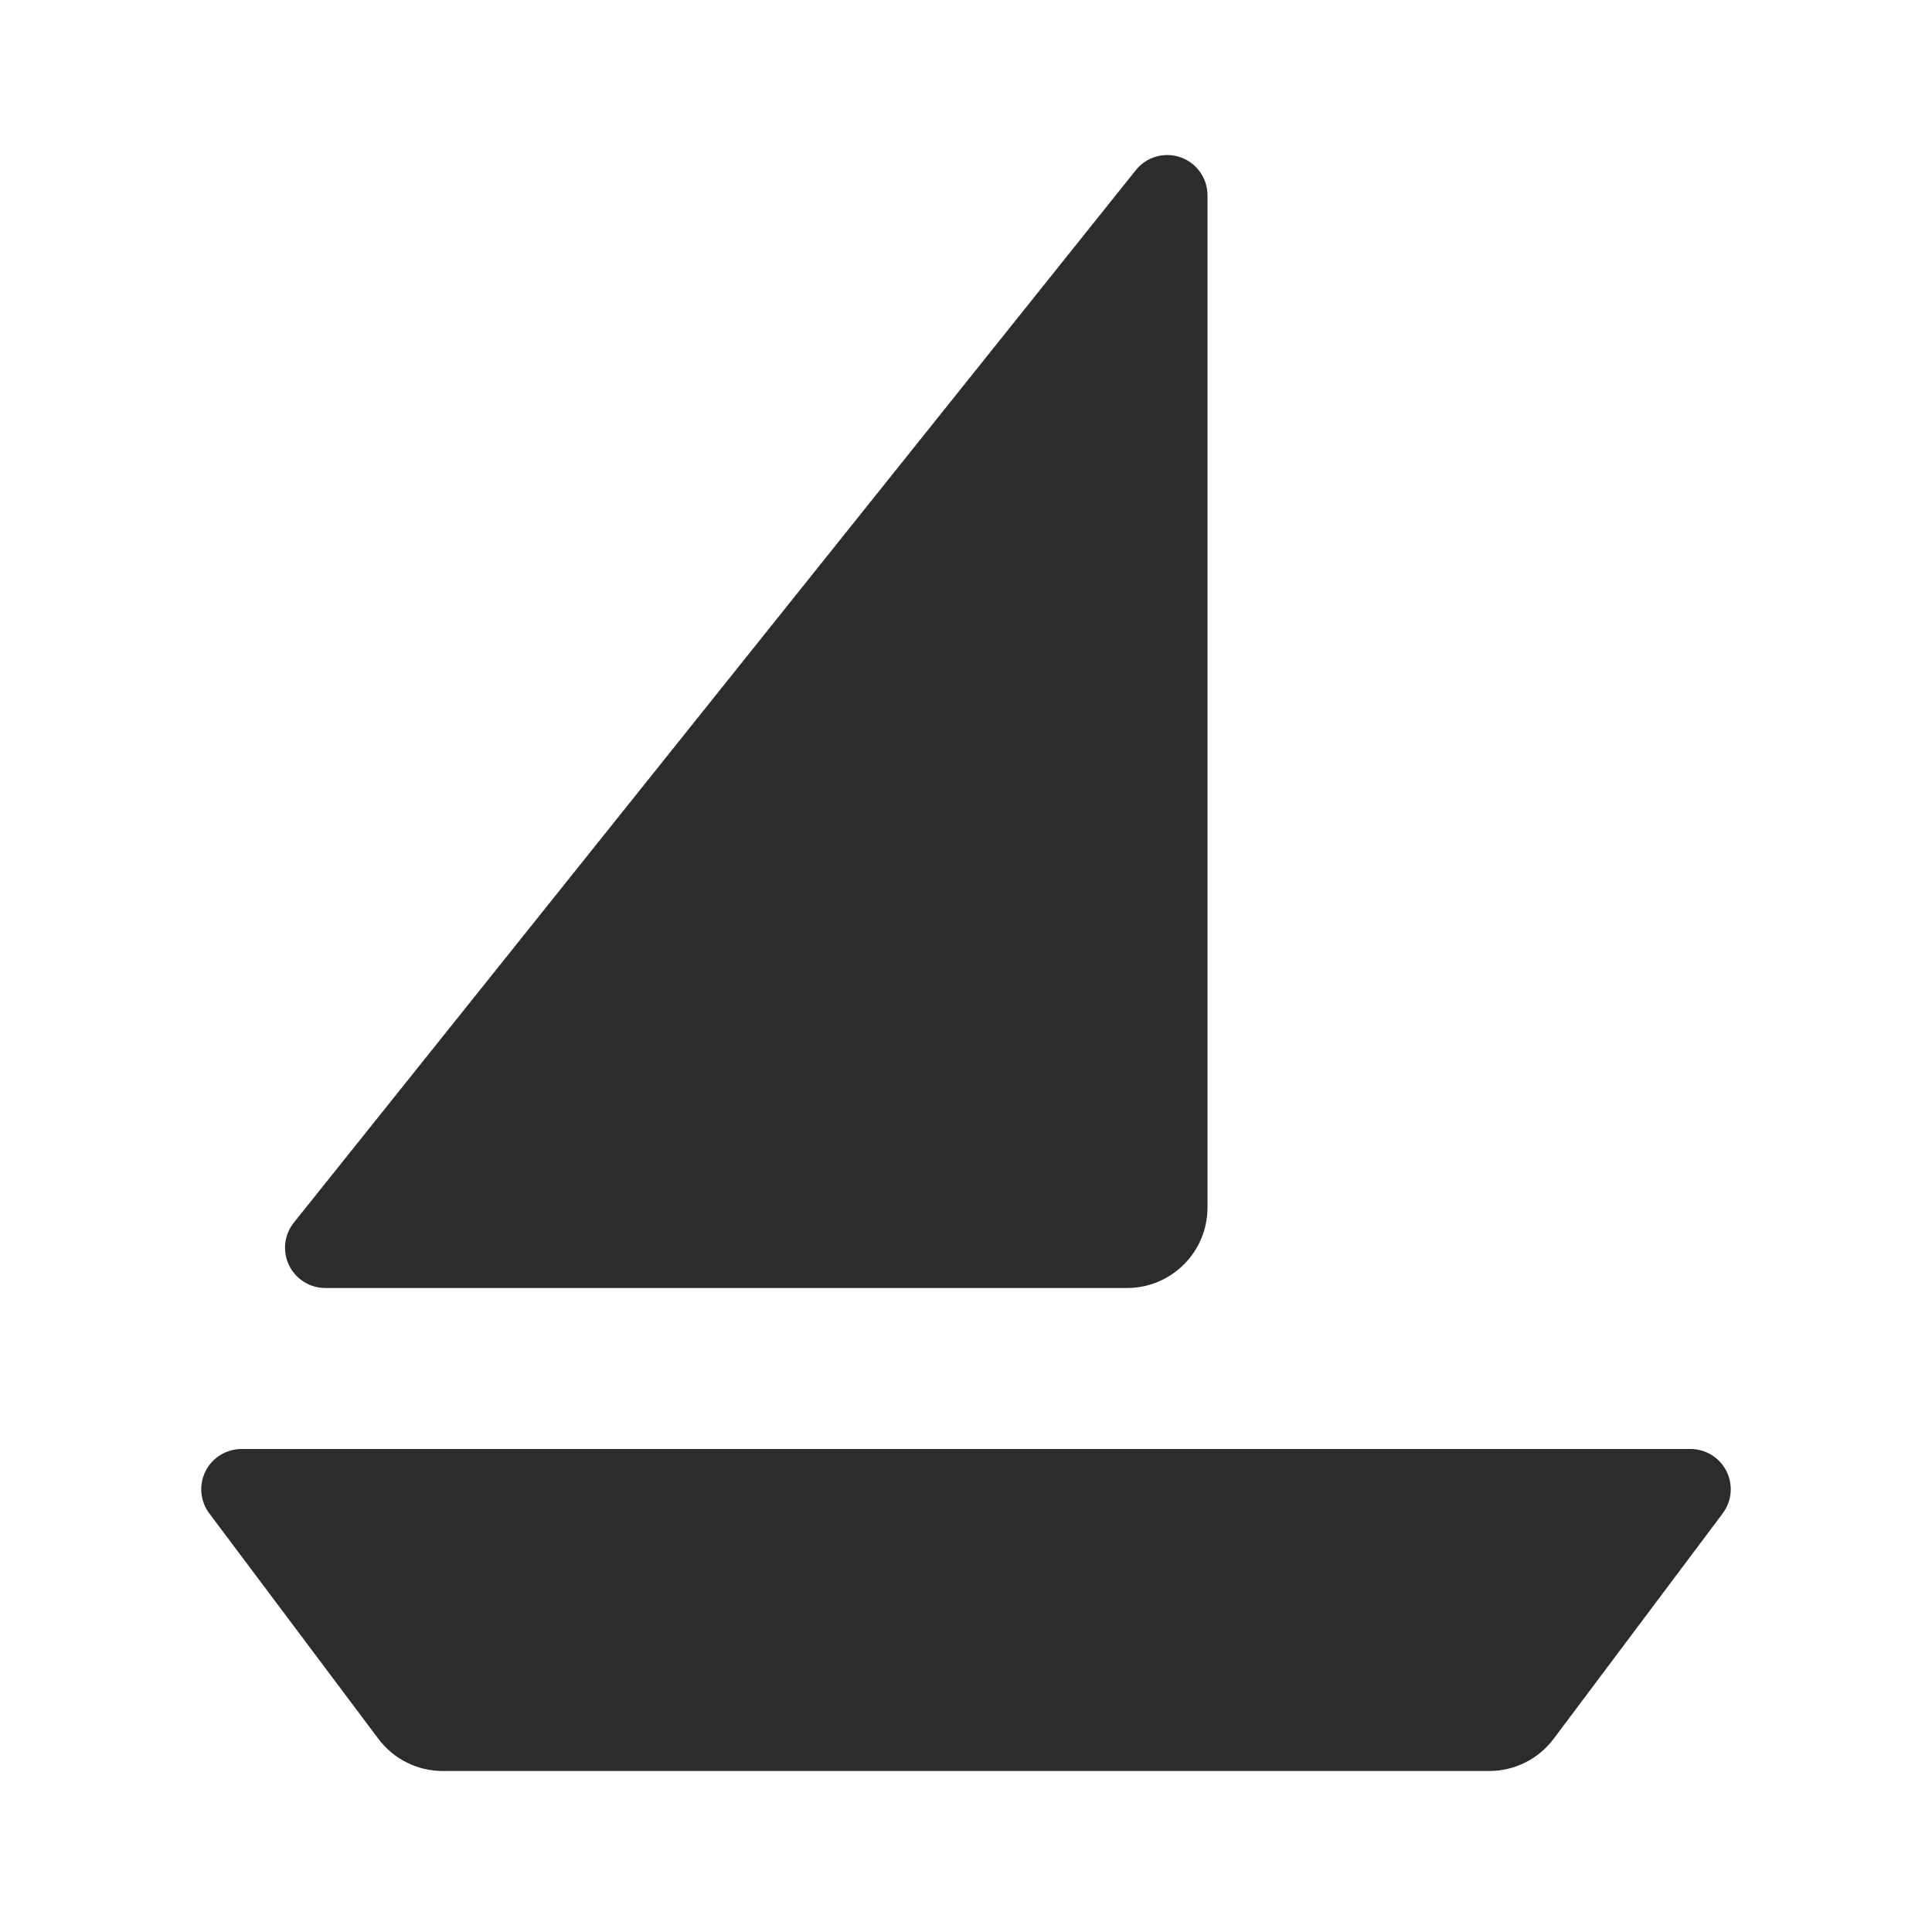
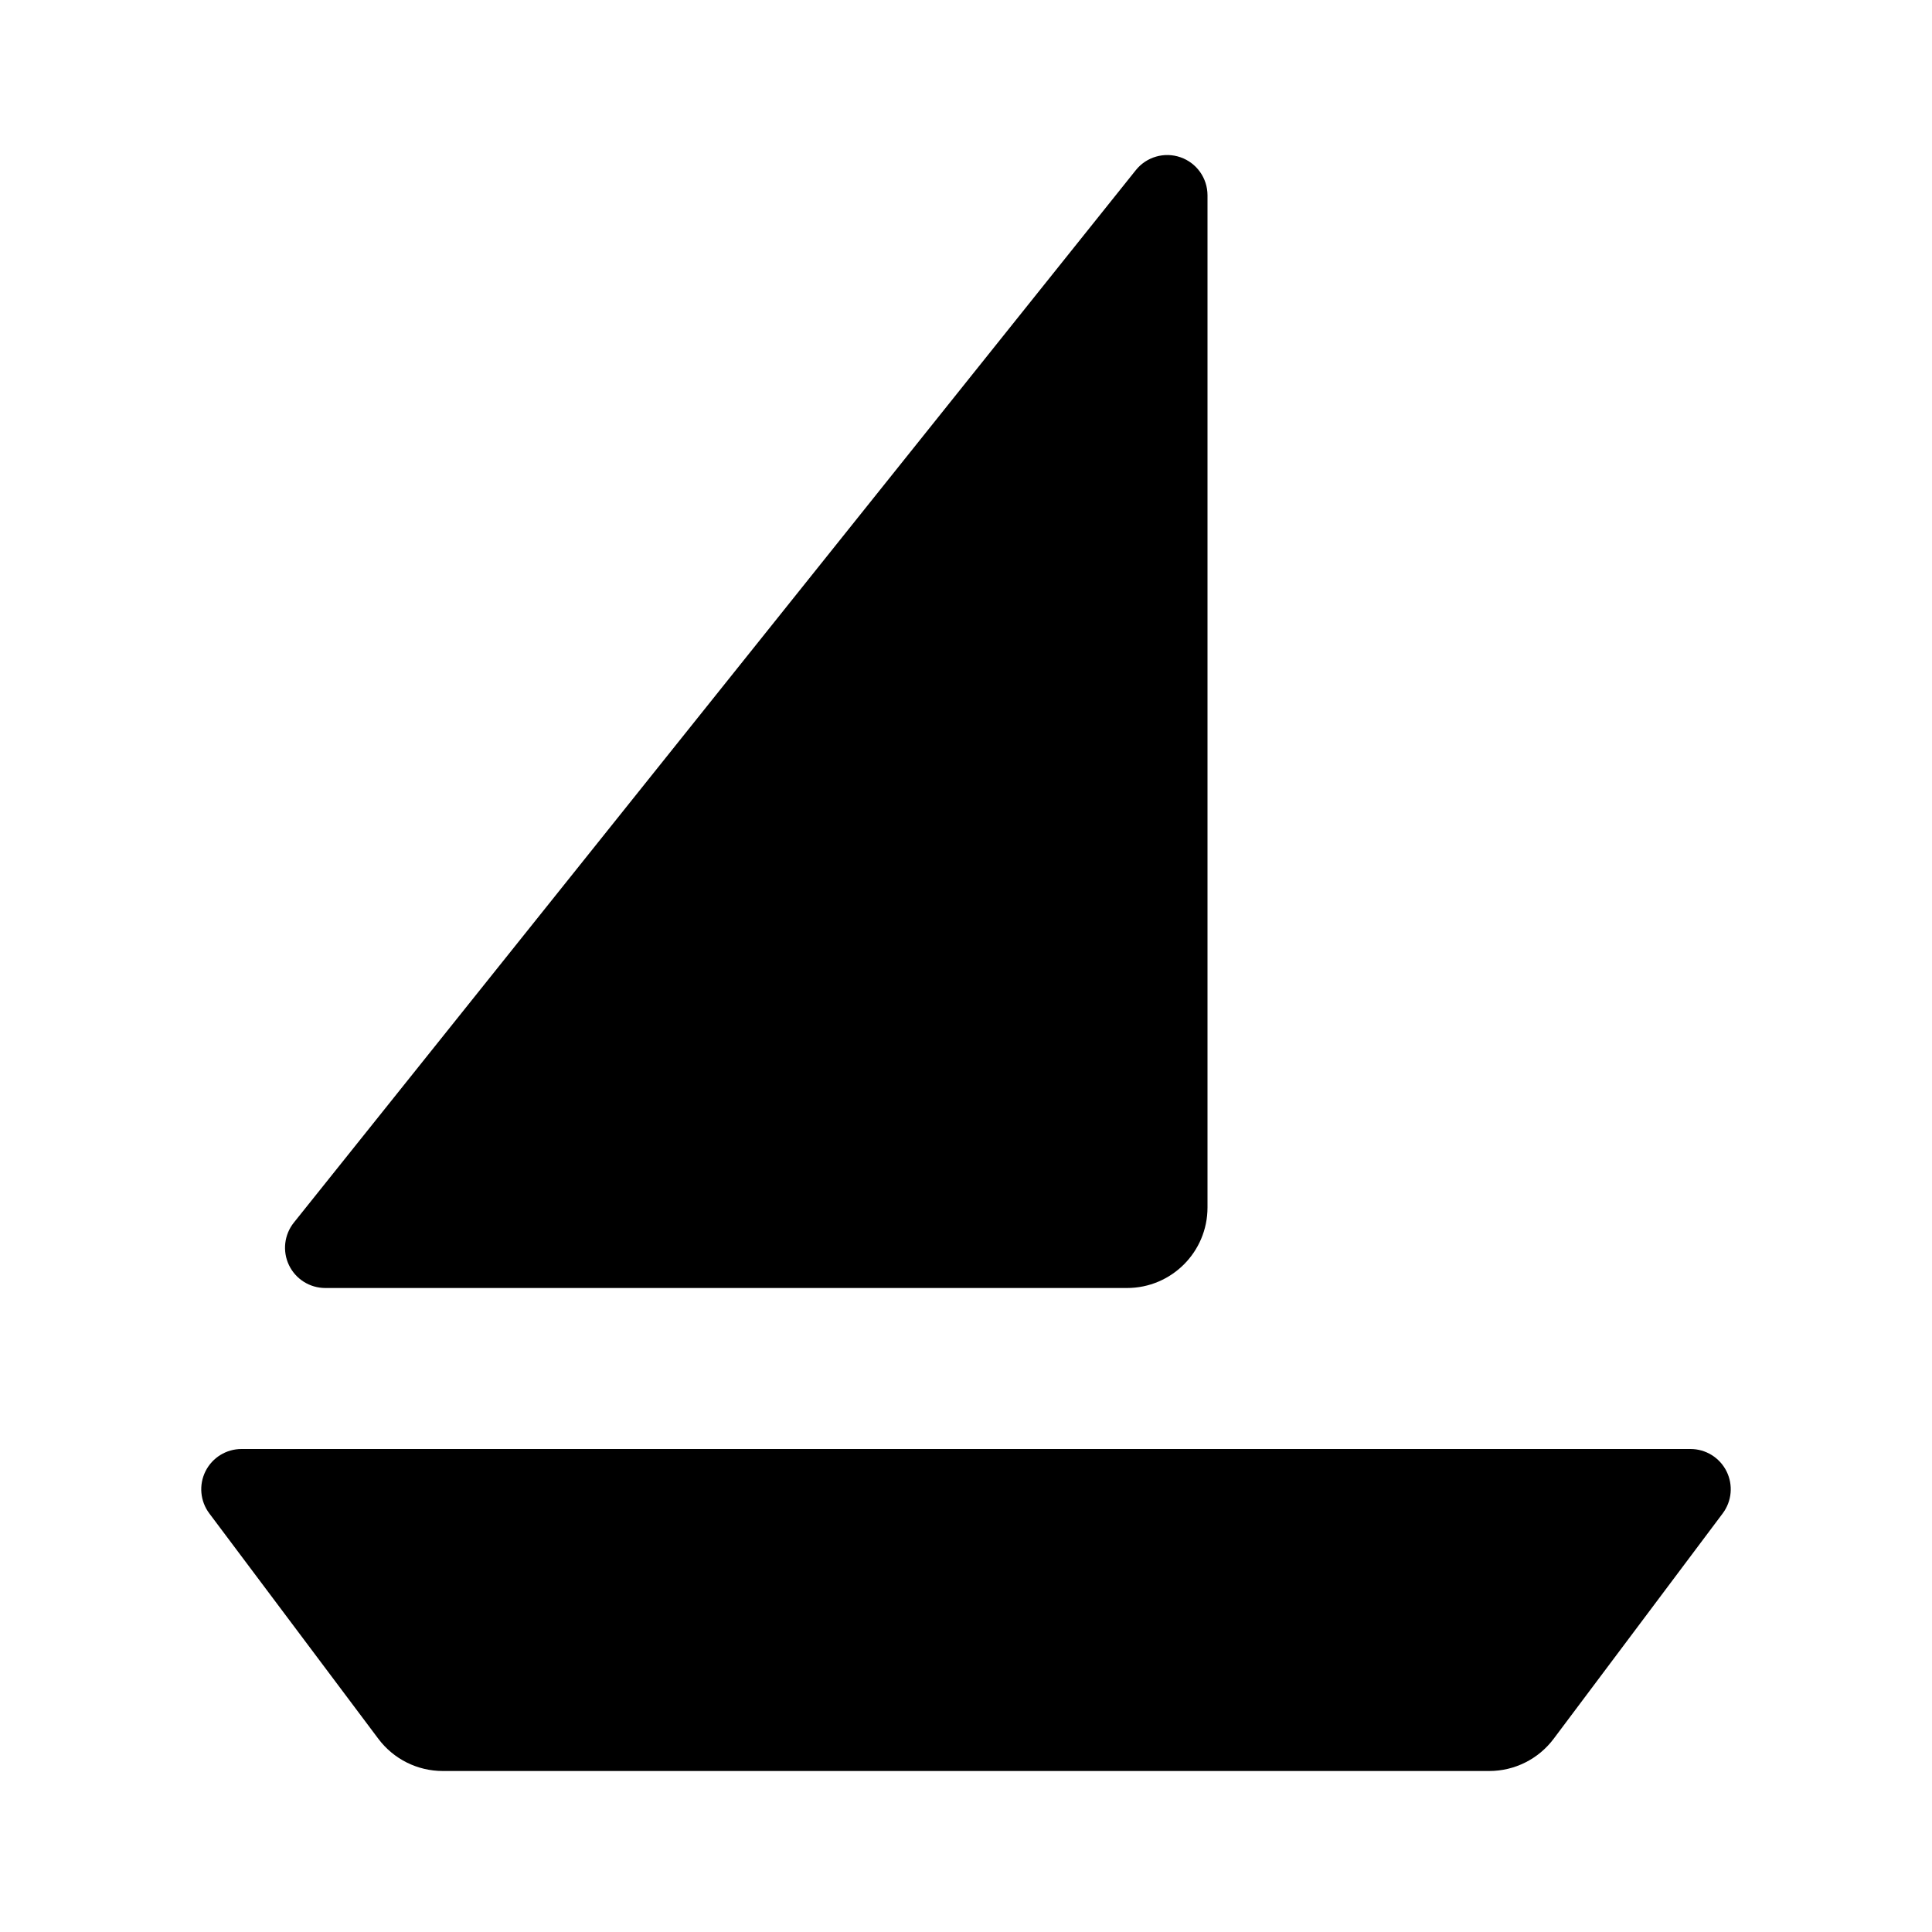
<svg xmlns="http://www.w3.org/2000/svg" t="1730377983021" class="icon" viewBox="0 0 1024 1024" version="1.1" p-id="1642" width="200" height="200">
-   <path d="M128 768h768a21.333 21.333 0 0 1 17.067 34.133l-89.6 119.467a42.667 42.667 0 0 1-34.133 17.067h-554.667a42.667 42.667 0 0 1-34.133-17.067l-89.6-119.467A21.333 21.333 0 0 1 128 768zM640 103.467V640a42.667 42.667 0 0 1-42.667 42.667H172.373a21.333 21.333 0 0 1-16.64-34.645L602.027 90.155a21.333 21.333 0 0 1 37.973 13.312z" fill="#2c2c2c" p-id="1643" />
+   <path d="M128 768h768a21.333 21.333 0 0 1 17.067 34.133l-89.6 119.467a42.667 42.667 0 0 1-34.133 17.067h-554.667a42.667 42.667 0 0 1-34.133-17.067l-89.6-119.467A21.333 21.333 0 0 1 128 768zM640 103.467V640a42.667 42.667 0 0 1-42.667 42.667H172.373a21.333 21.333 0 0 1-16.64-34.645L602.027 90.155a21.333 21.333 0 0 1 37.973 13.312z" p-id="1643" />
</svg>
